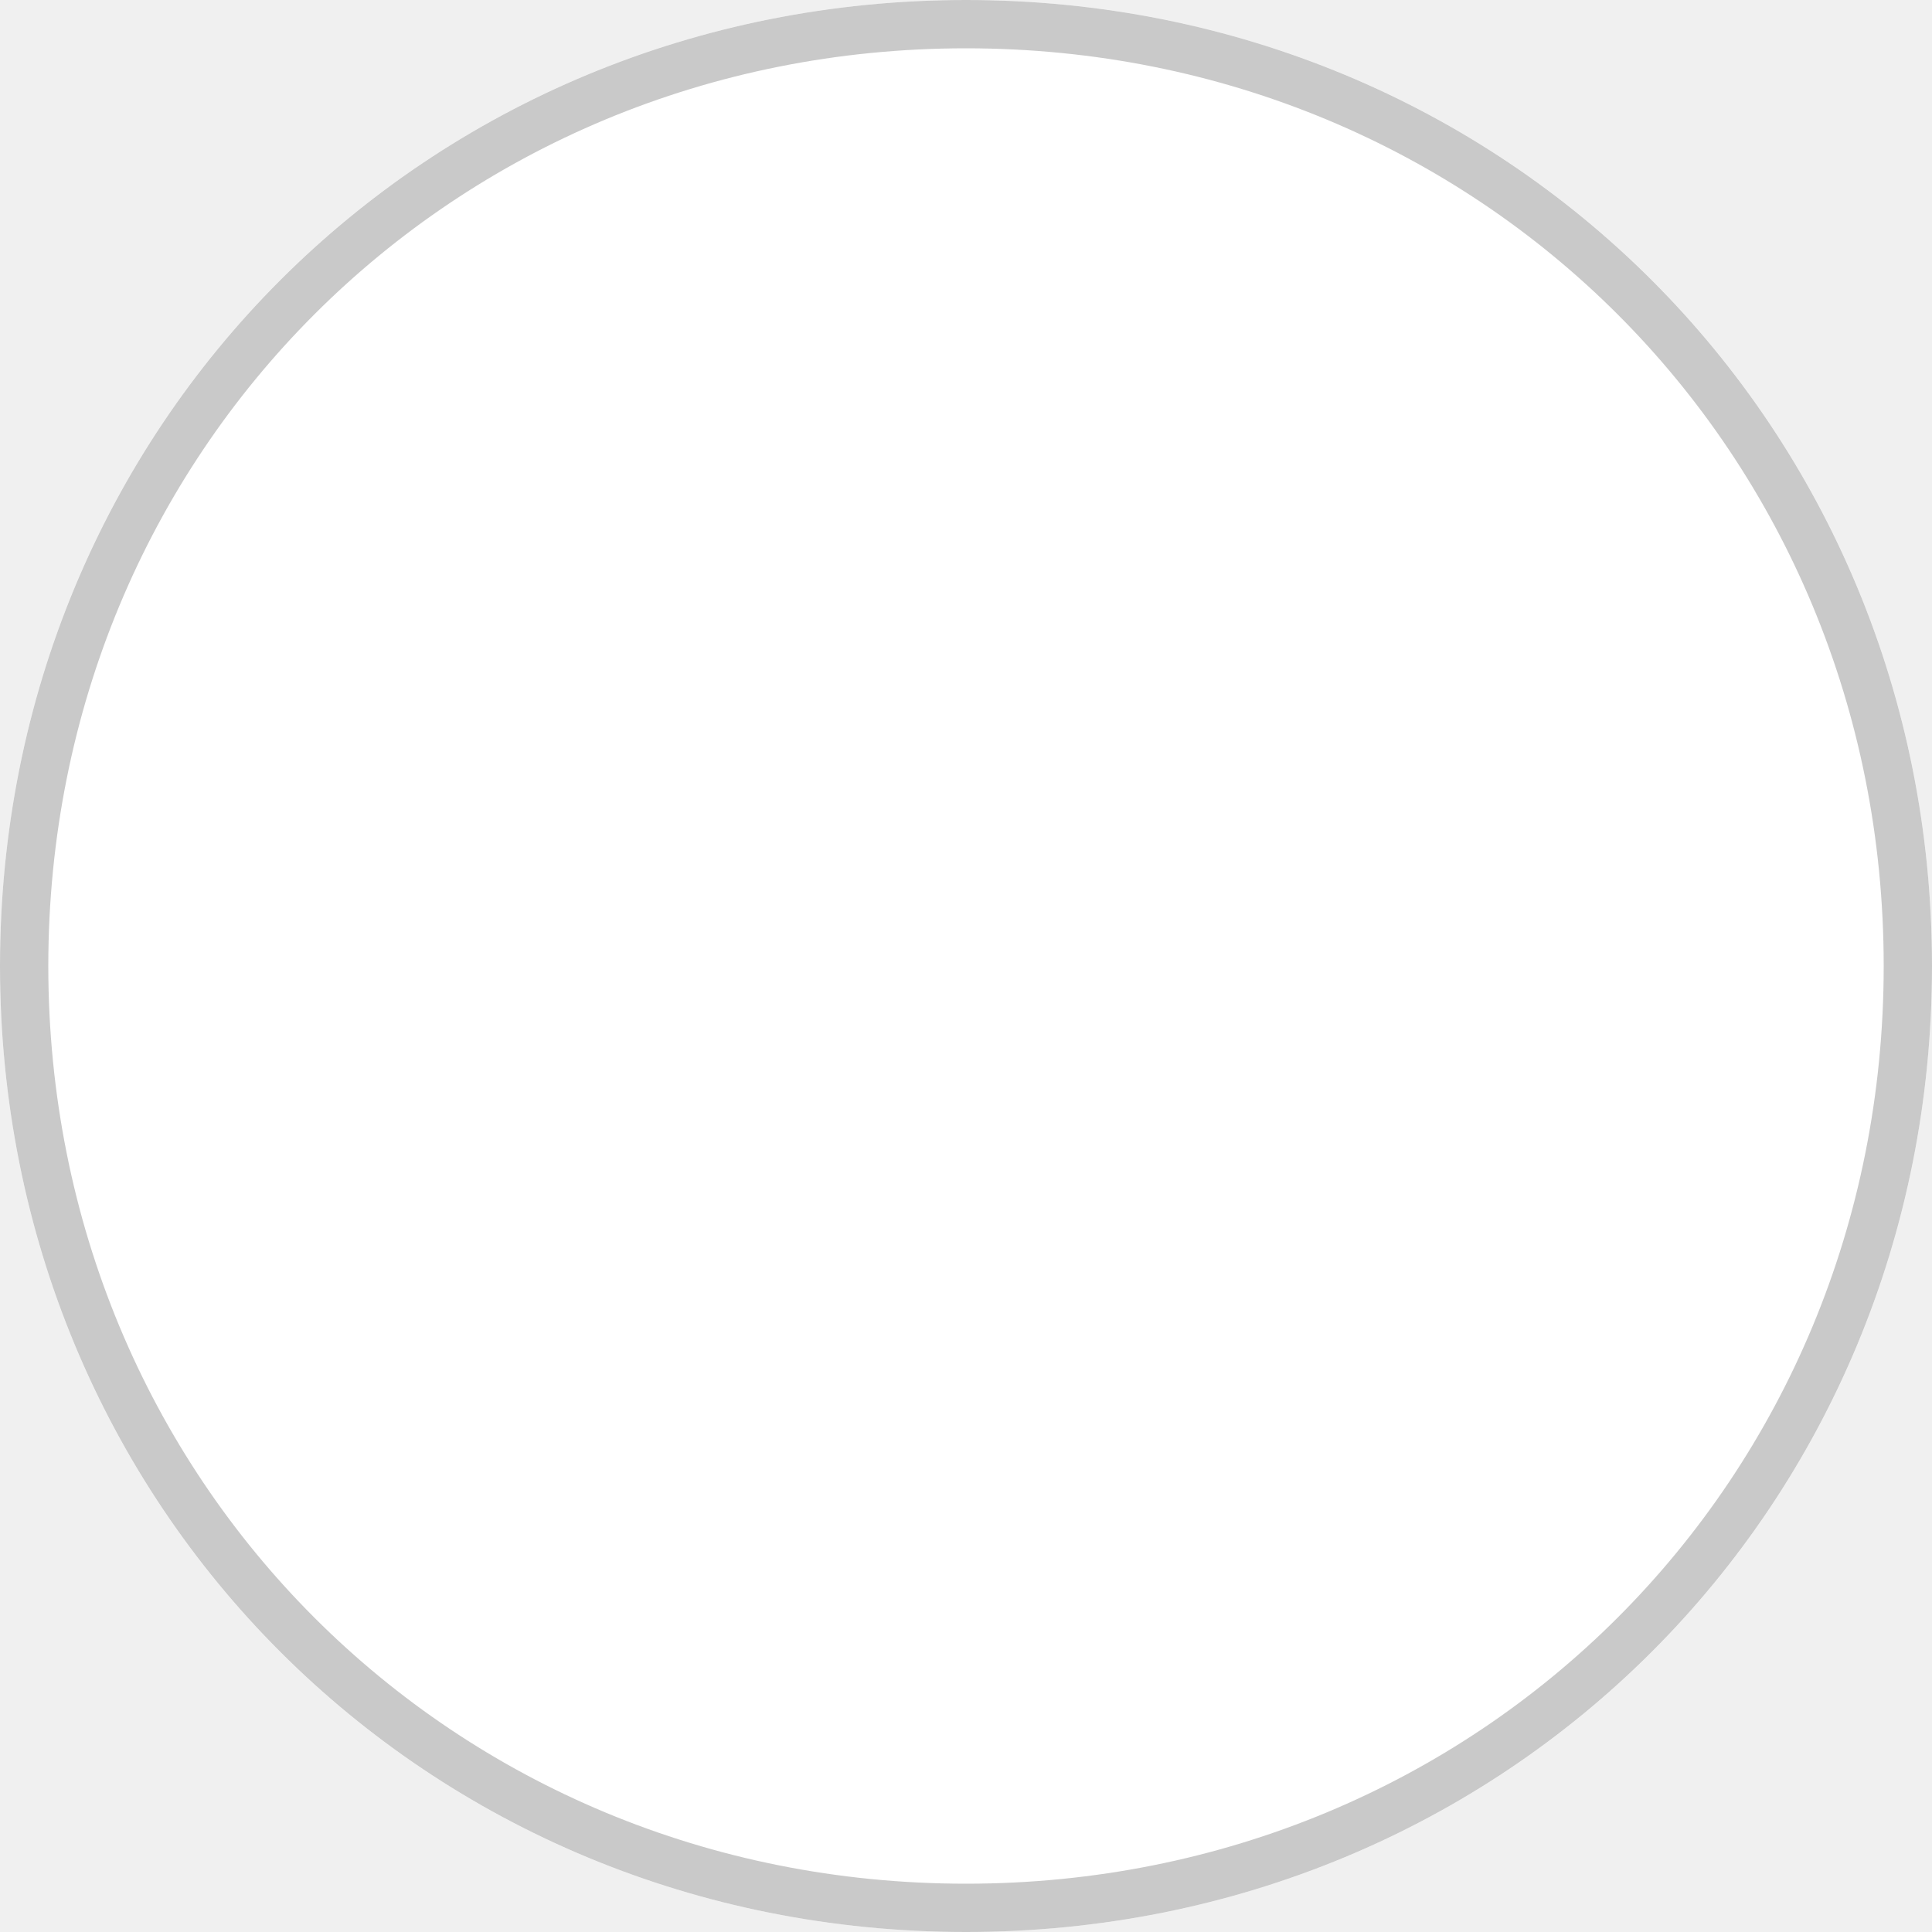
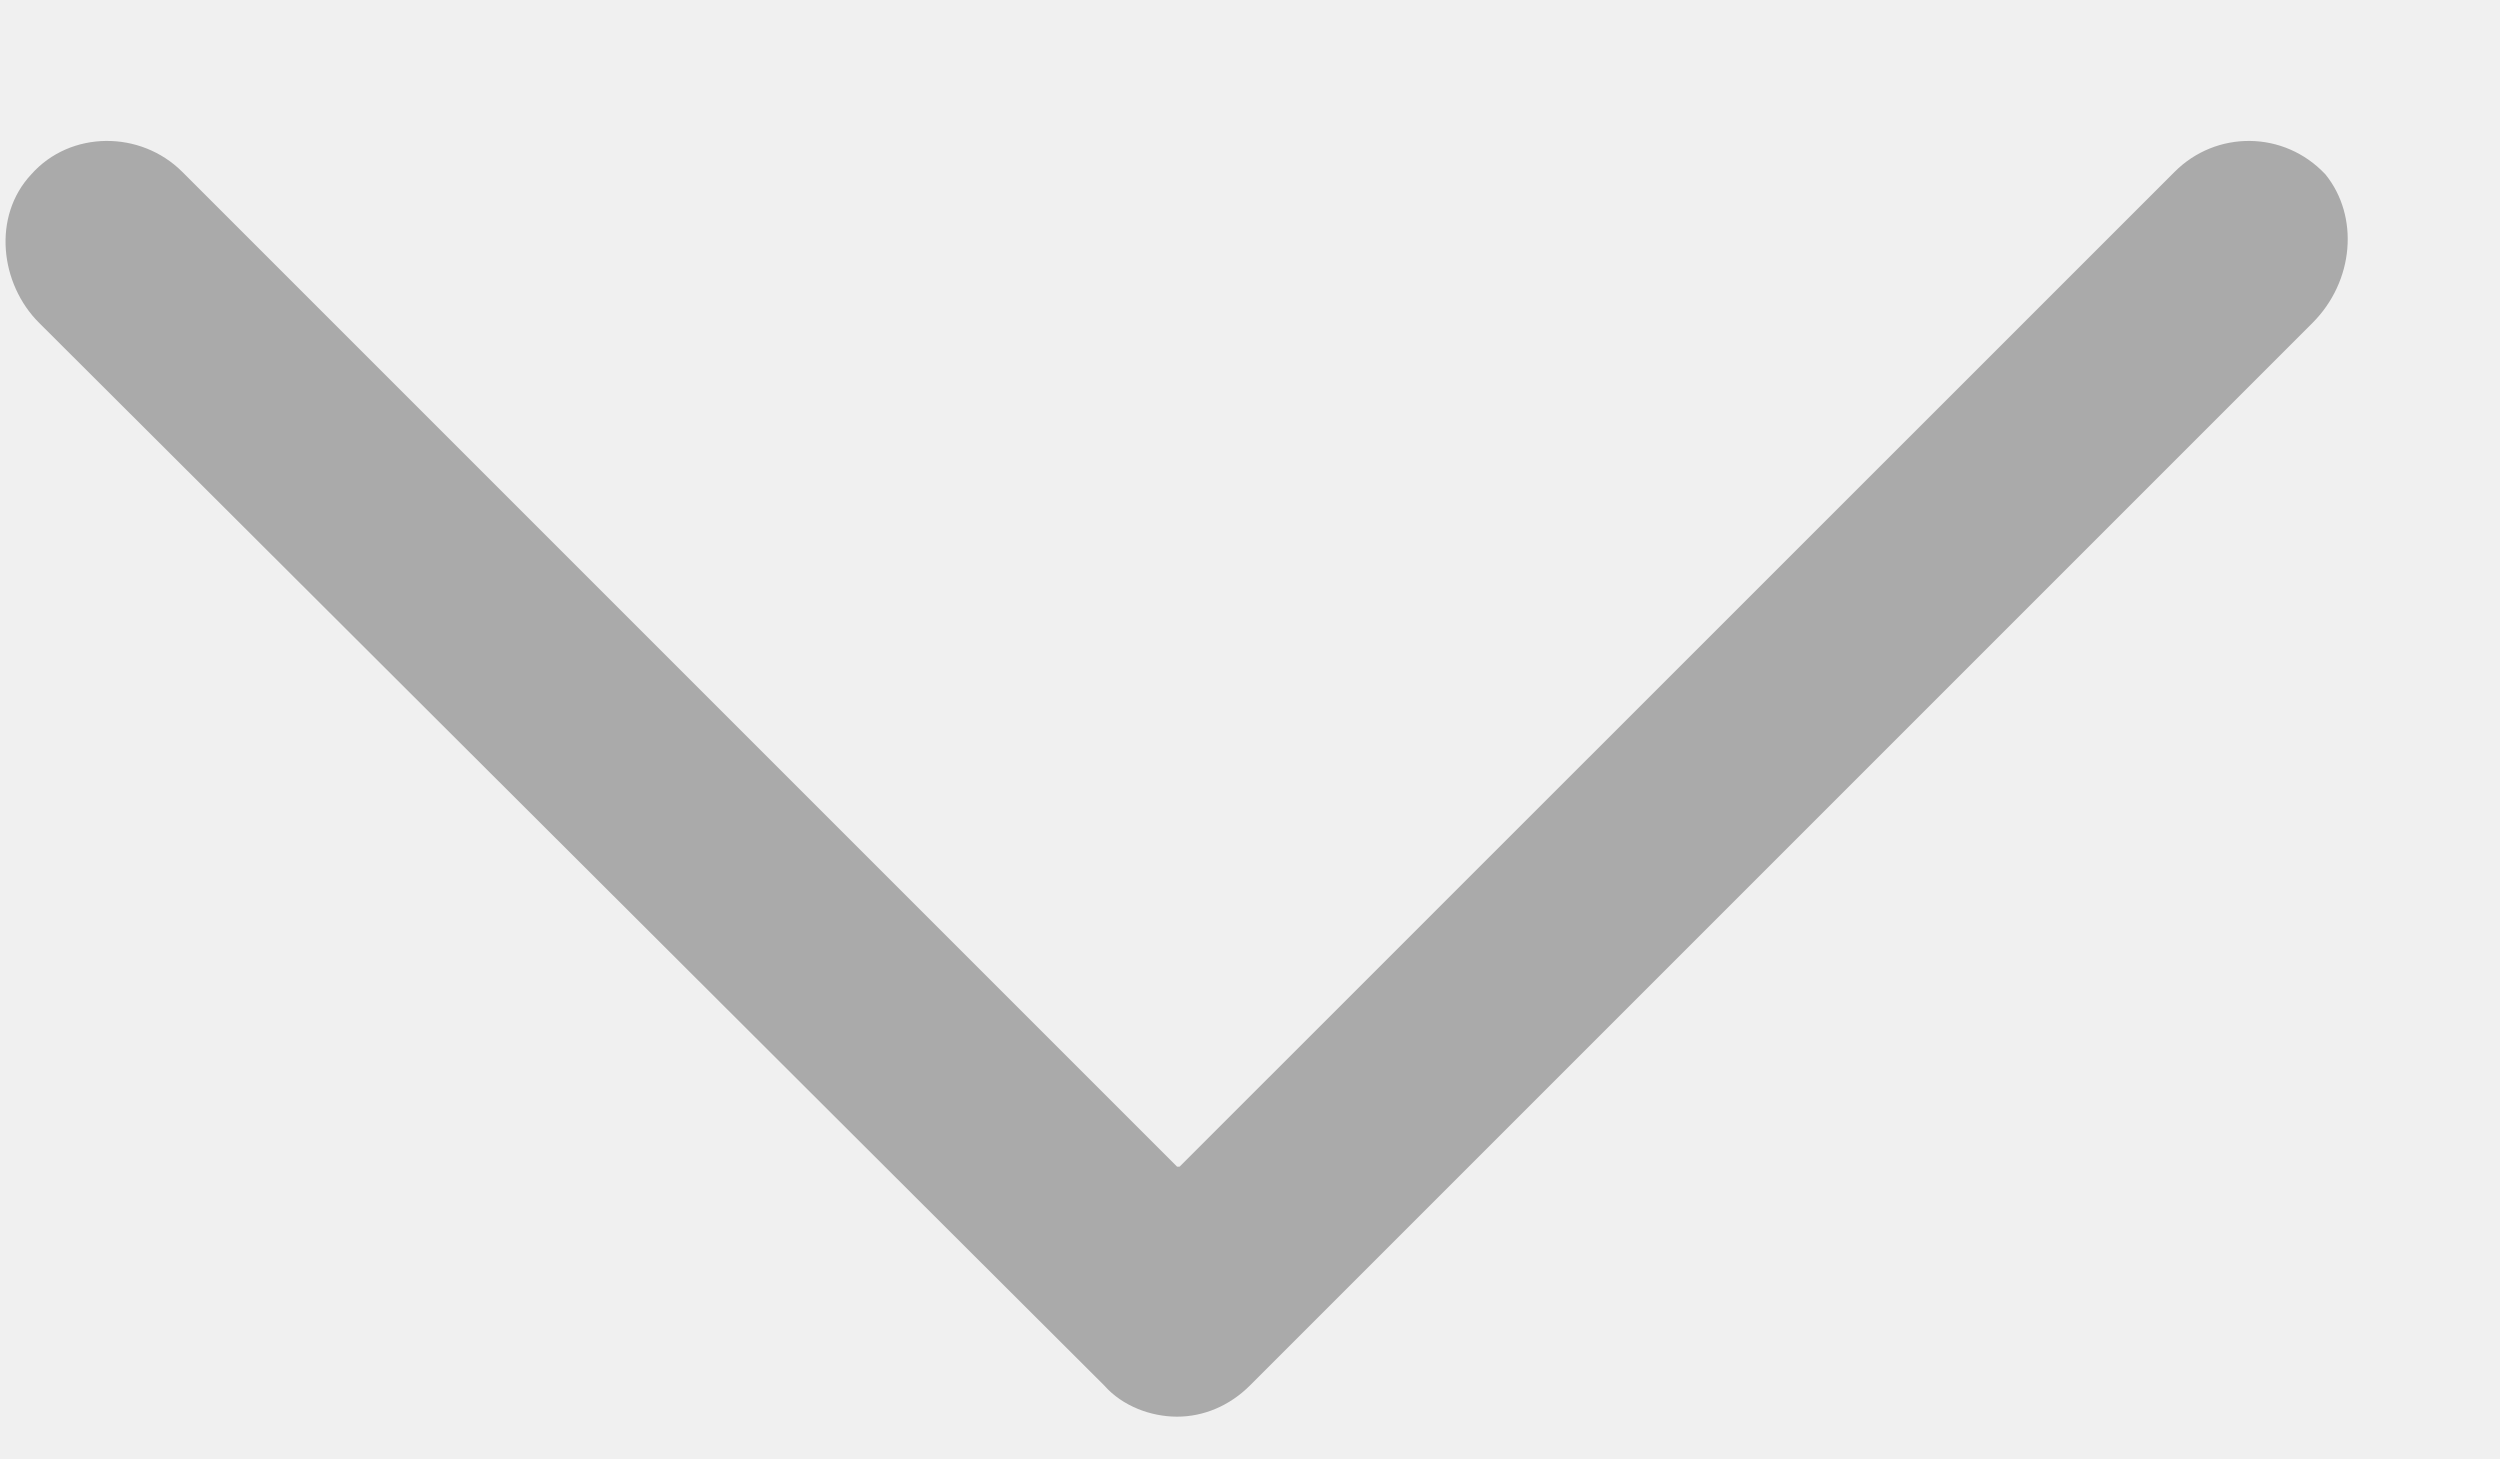
- <svg xmlns="http://www.w3.org/2000/svg" version="1.1" width="40px" height="40px">
-   <g transform="matrix(1 0 0 1 -1293 -10 )">
-     <path d="M 1313 10  C 1324.2 10  1333 18.8  1333 30  C 1333 41.2  1324.2 50  1313 50  C 1301.8 50  1293 41.2  1293 30  C 1293 18.8  1301.8 10  1313 10  Z " fill-rule="nonzero" fill="#ffffff" stroke="none" />
-     <path d="M 1313 10.5  C 1323.92 10.5  1332.5 19.08  1332.5 30  C 1332.5 40.92  1323.92 49.5  1313 49.5  C 1302.08 49.5  1293.5 40.92  1293.5 30  C 1293.5 19.08  1302.08 10.5  1313 10.5  Z " stroke-width="1" stroke="#c9c9c9" fill="none" />
+ <svg xmlns="http://www.w3.org/2000/svg" version="1.1" width="12px" height="7px">
+   <g transform="matrix(1 0 0 1 -1338 -27 )">
+     <path d="M 11.162 0.837  C 11.325 1.038  11.3 1.35  11.1 1.55  L 6 6.65  C 5.9 6.75  5.775 6.8  5.65 6.8  C 5.525 6.8  5.388 6.75  5.3 6.65  L 0.188 1.55  C 0 1.363  -0.038 1.038  0.15 0.837  C 0.338 0.625  0.675 0.625  0.875 0.825  L 5.65 5.6  C 5.65 5.6  5.65 5.6  5.662 5.6  L 10.438 0.825  C 10.637 0.625  10.963 0.625  11.162 0.837  Z " fill-rule="nonzero" fill="#aaaaaa" stroke="none" transform="matrix(1 0 0 1 1338 27 )" />
  </g>
</svg>
